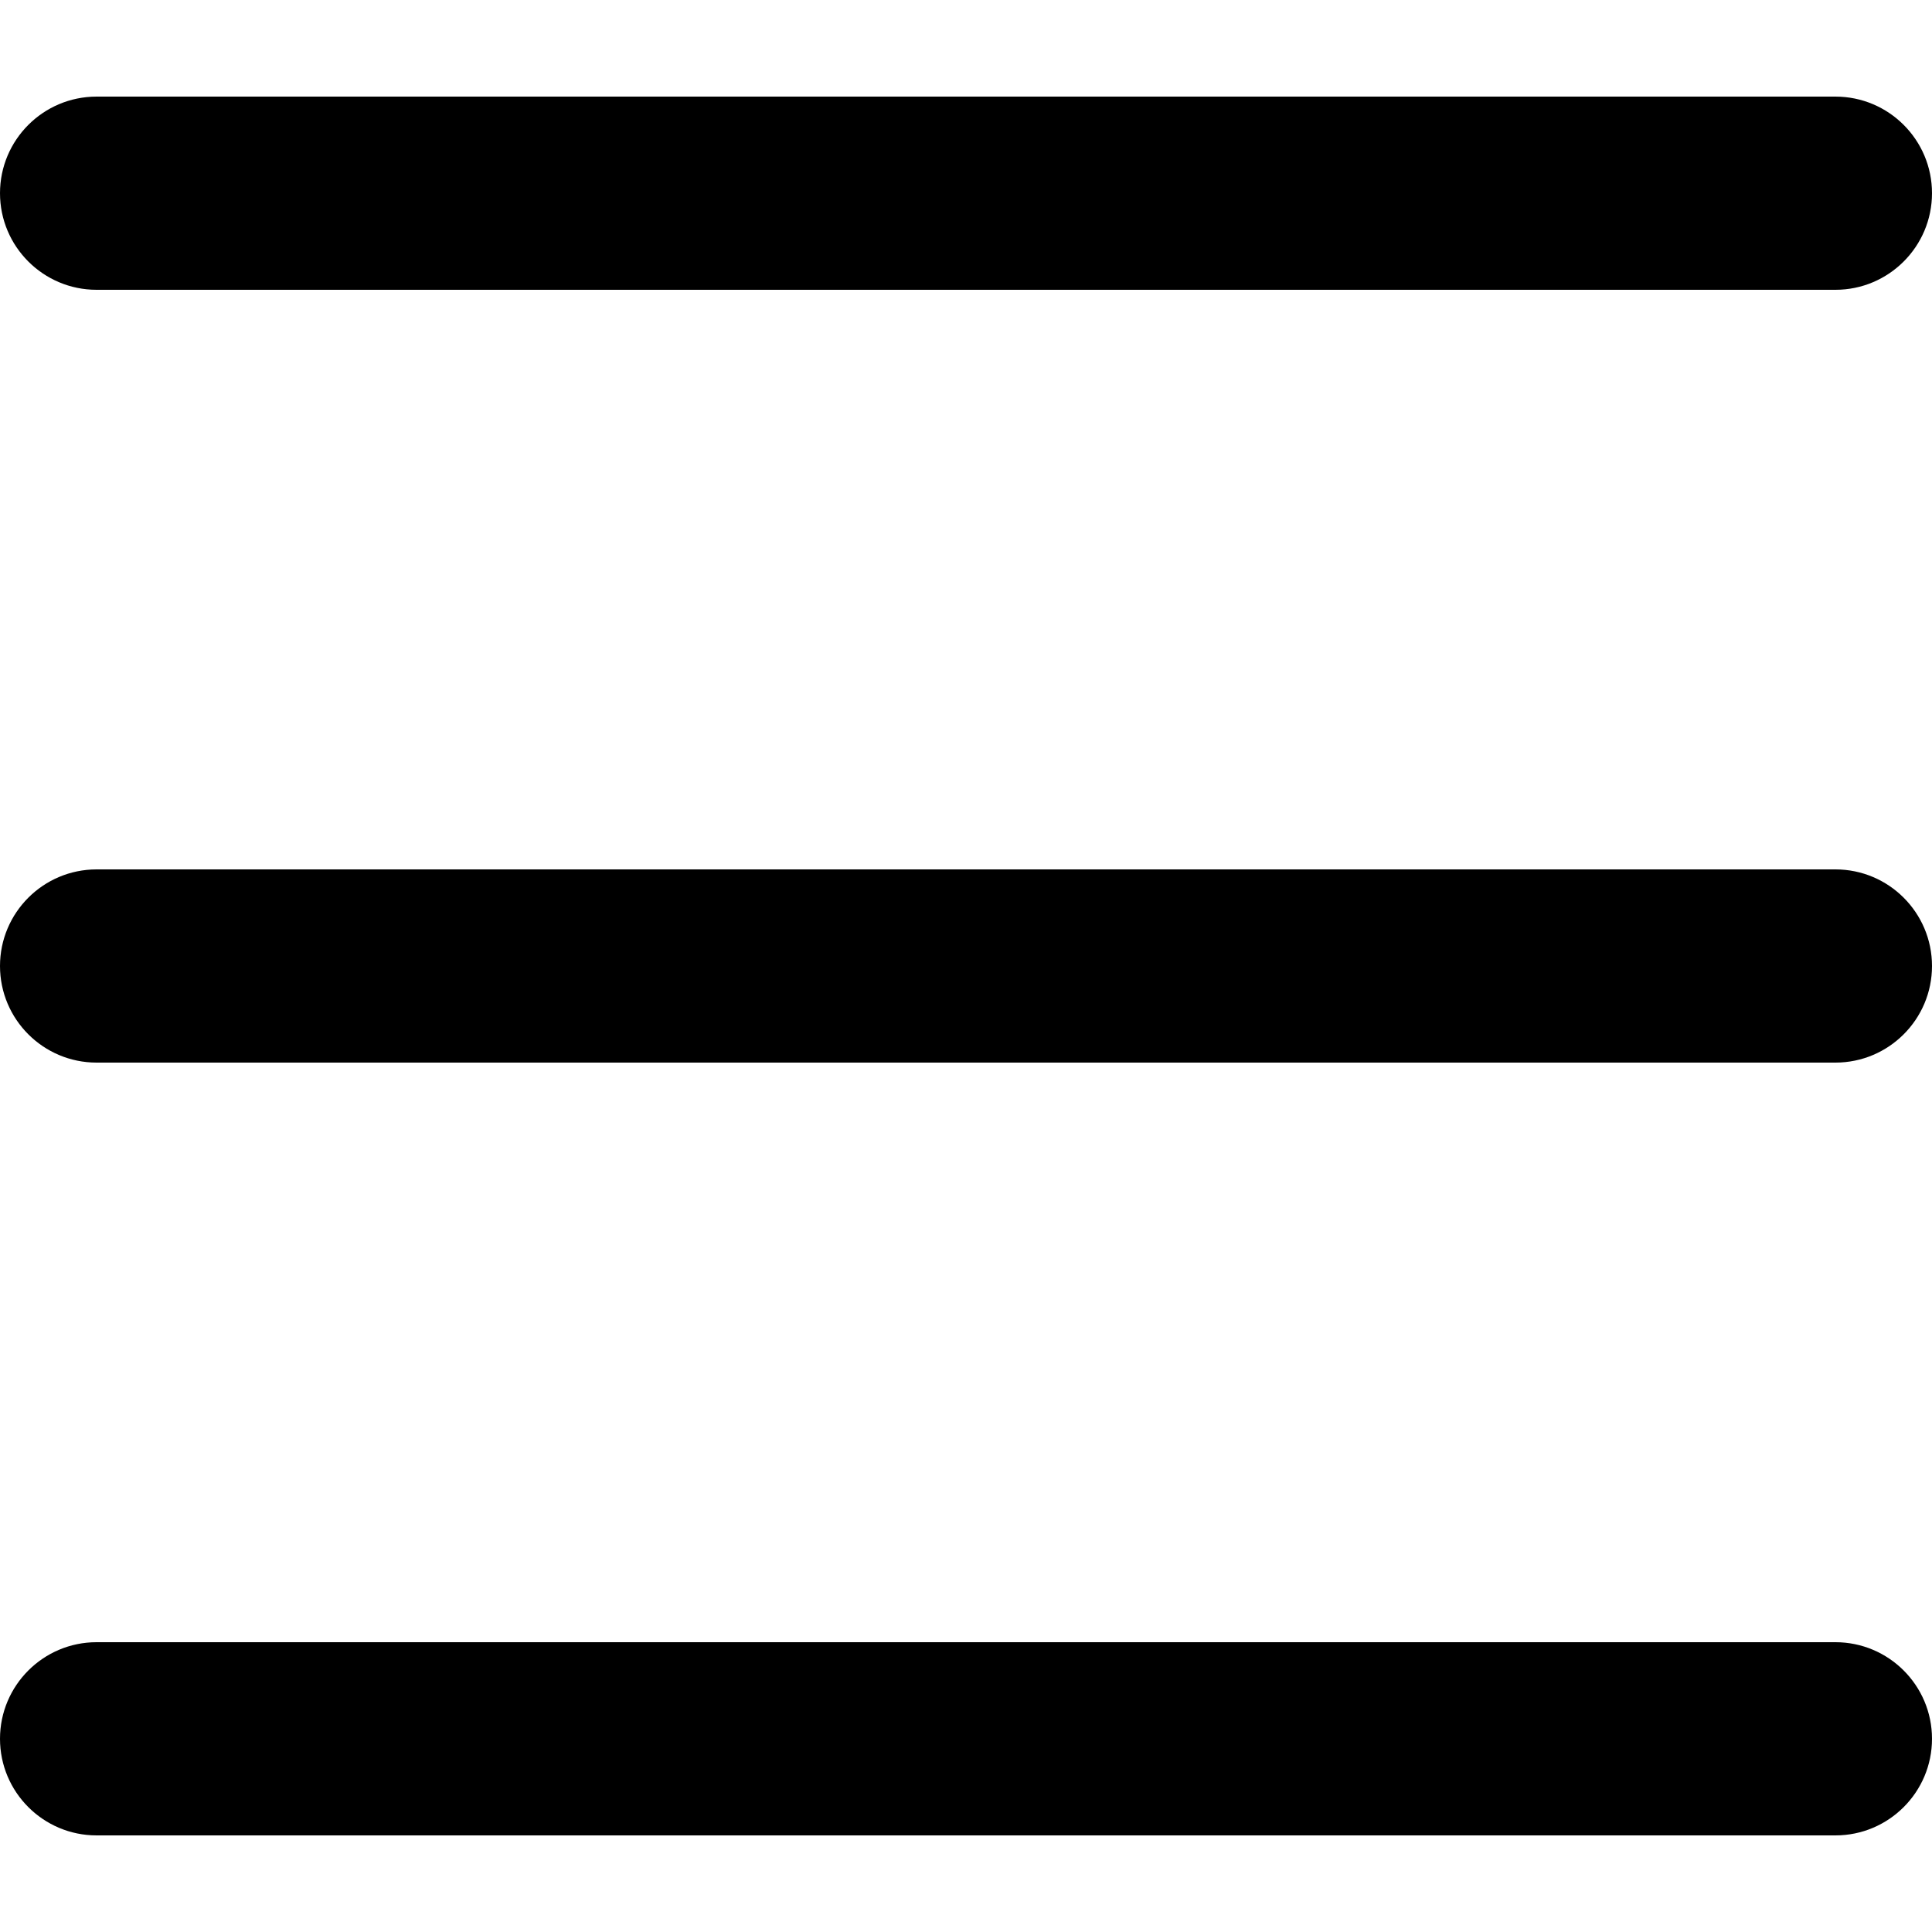
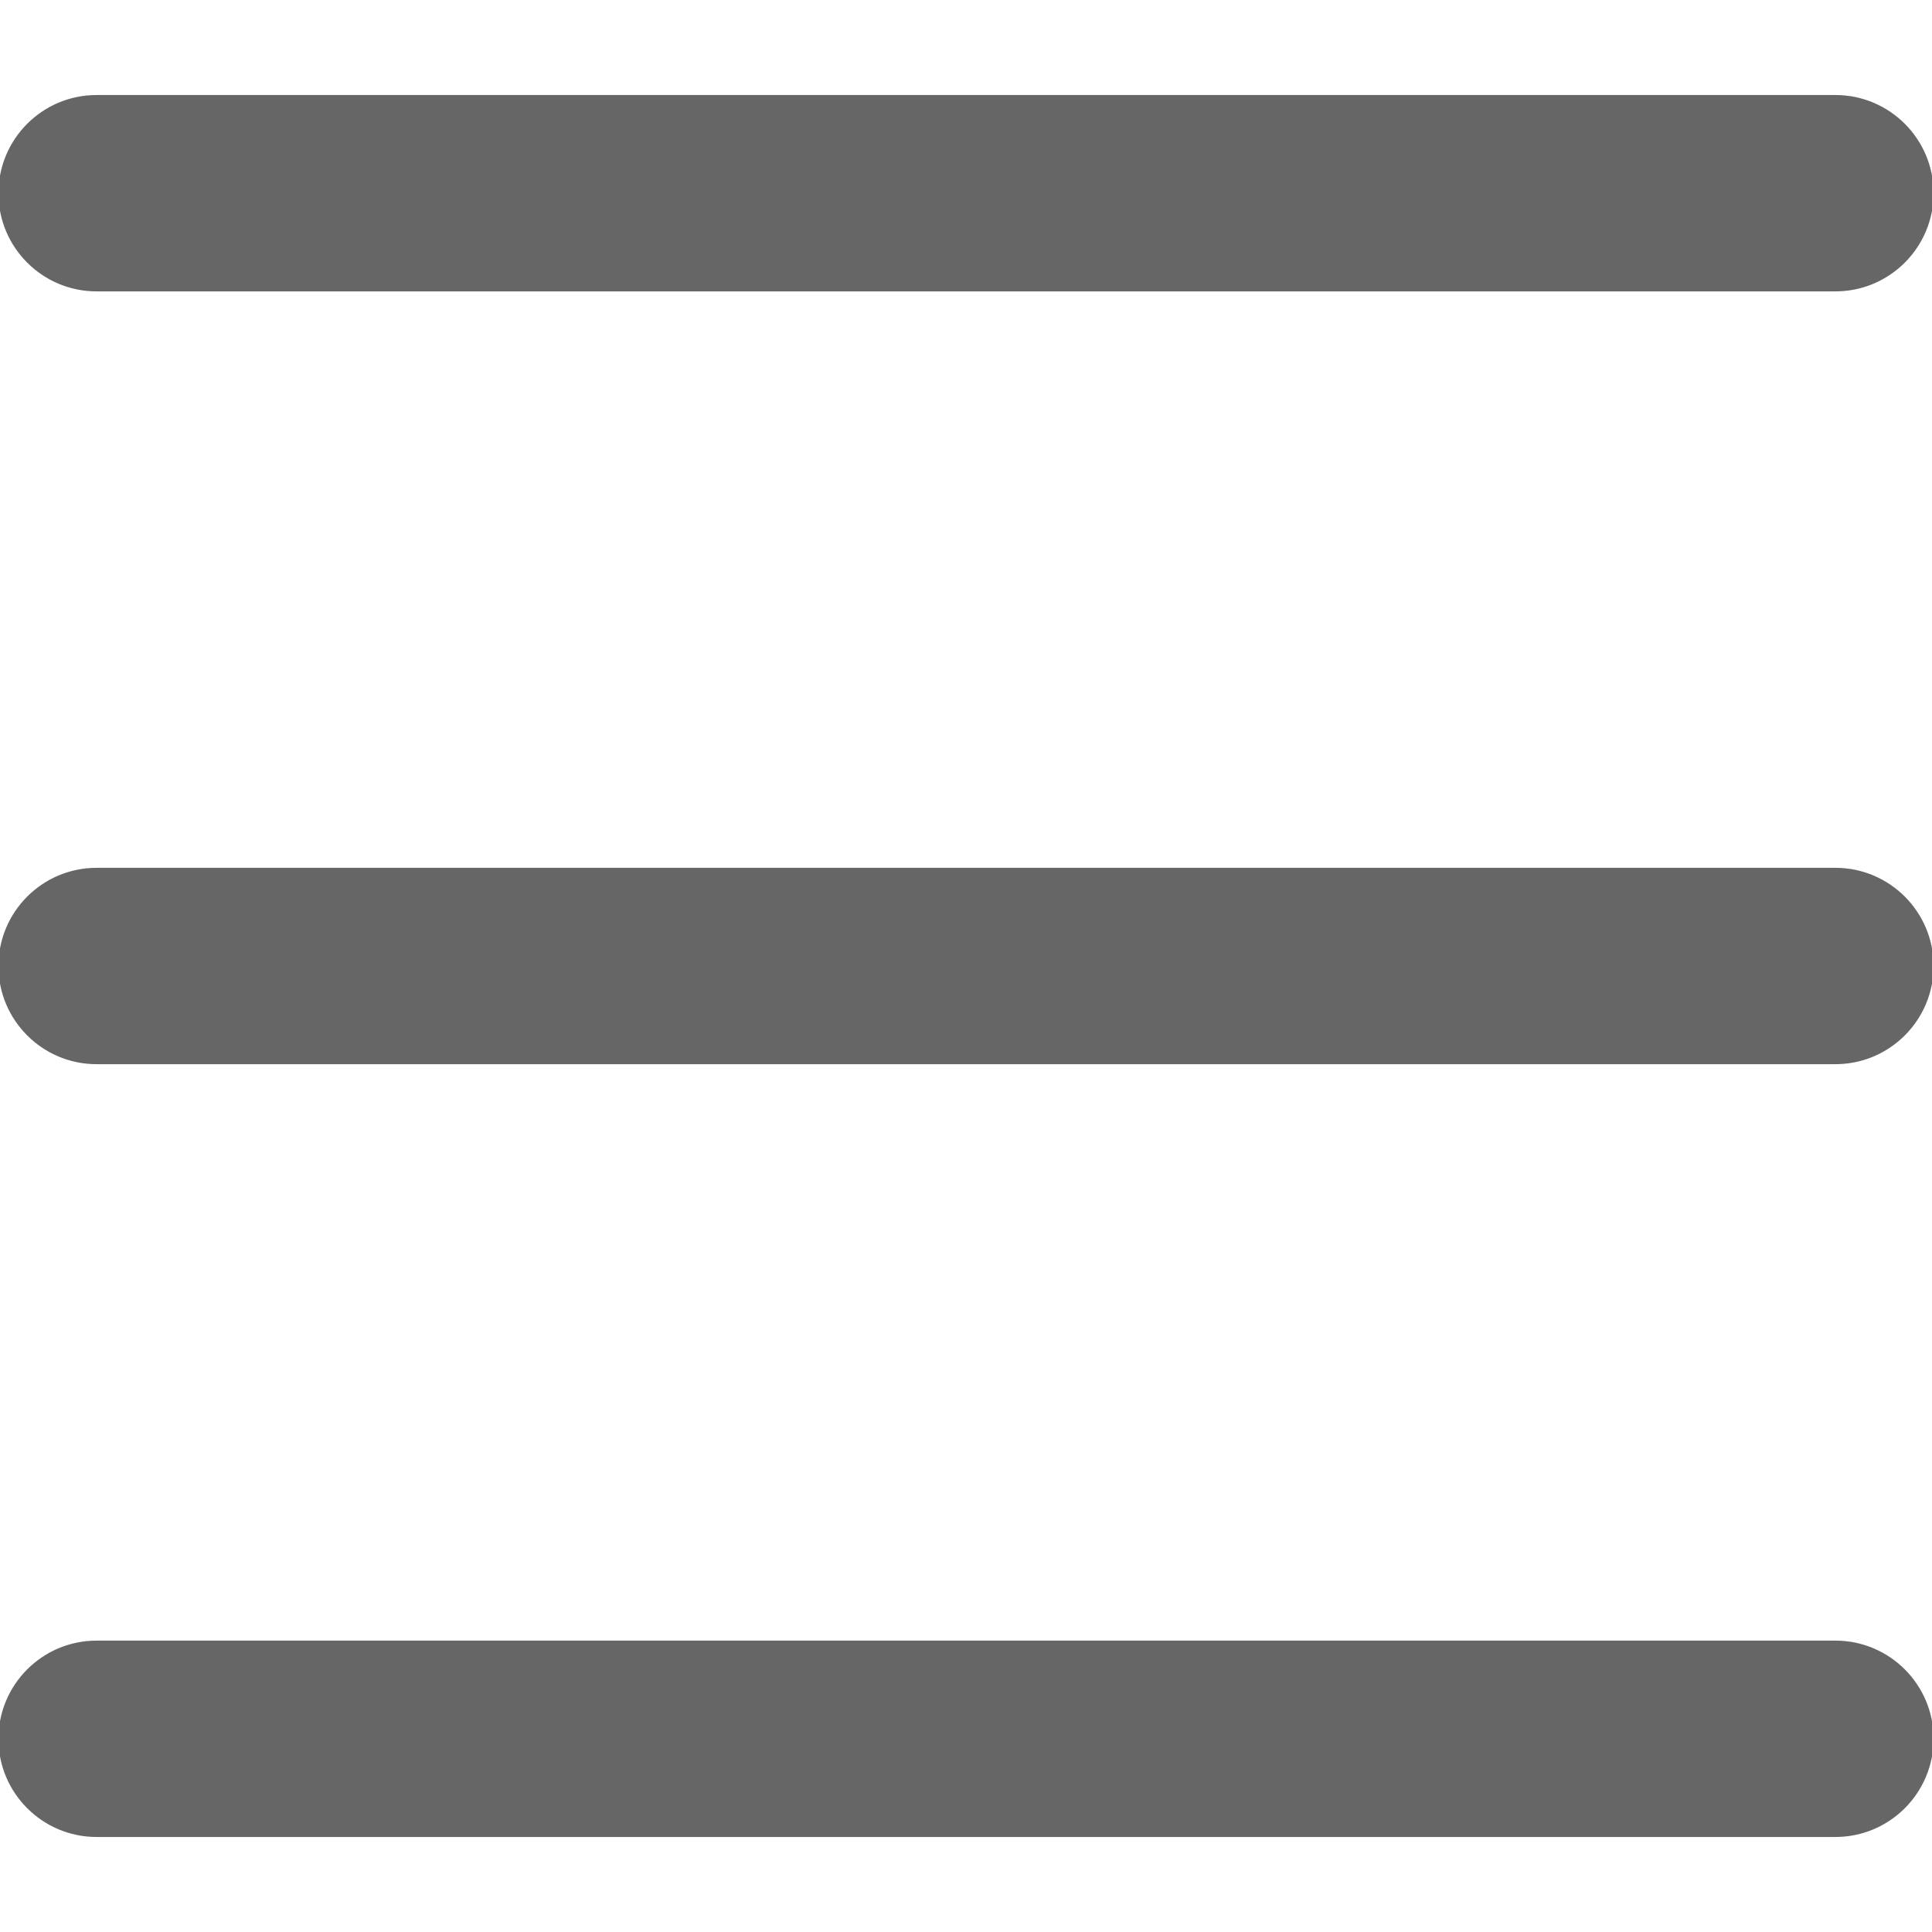
<svg xmlns="http://www.w3.org/2000/svg" xml:space="preserve" viewBox="0 2.4 48 48" height="48" width="48" version="1.1">
  <g transform="matrix(0.07843137,0,0,0.07843123,0,2.400081)">
-     <path d="M 581.4,520.199 H 30.6 c -16.891,0 -30.6,13.709 -30.6,30.6 0,16.892 13.709,30.601 30.6,30.601 h 550.8 c 16.891,0 30.6,-13.709 30.6,-30.602 0,-16.89 -13.709,-30.599 -30.6,-30.599 z M 30.6,91.799 h 550.8 c 16.891,0 30.6,-13.708 30.6,-30.6 0,-16.892 -13.709,-30.6 -30.6,-30.6 H 30.6 C 13.709,30.6 0,44.308 0,61.2 0,78.091 13.709,91.799 30.6,91.799 Z m 550.8,183.6 H 30.6 C 13.709,275.399 0,289.108 0,306 c 0,16.892 13.709,30.6 30.6,30.6 h 550.8 c 16.891,0 30.6,-13.709 30.6,-30.6 0,-16.891 -13.709,-30.601 -30.6,-30.601 z" />
+     <path stroke="#666666" fill="#666666" d="M 581.4,520.199 H 30.6 c -16.891,0 -30.6,13.709 -30.6,30.6 0,16.892 13.709,30.601 30.6,30.601 h 550.8 c 16.891,0 30.6,-13.709 30.6,-30.602 0,-16.89 -13.709,-30.599 -30.6,-30.599 z M 30.6,91.799 h 550.8 c 16.891,0 30.6,-13.708 30.6,-30.6 0,-16.892 -13.709,-30.6 -30.6,-30.6 H 30.6 C 13.709,30.6 0,44.308 0,61.2 0,78.091 13.709,91.799 30.6,91.799 Z m 550.8,183.6 H 30.6 C 13.709,275.399 0,289.108 0,306 c 0,16.892 13.709,30.6 30.6,30.6 h 550.8 c 16.891,0 30.6,-13.709 30.6,-30.6 0,-16.891 -13.709,-30.601 -30.6,-30.601 z" />
  </g>
</svg>
